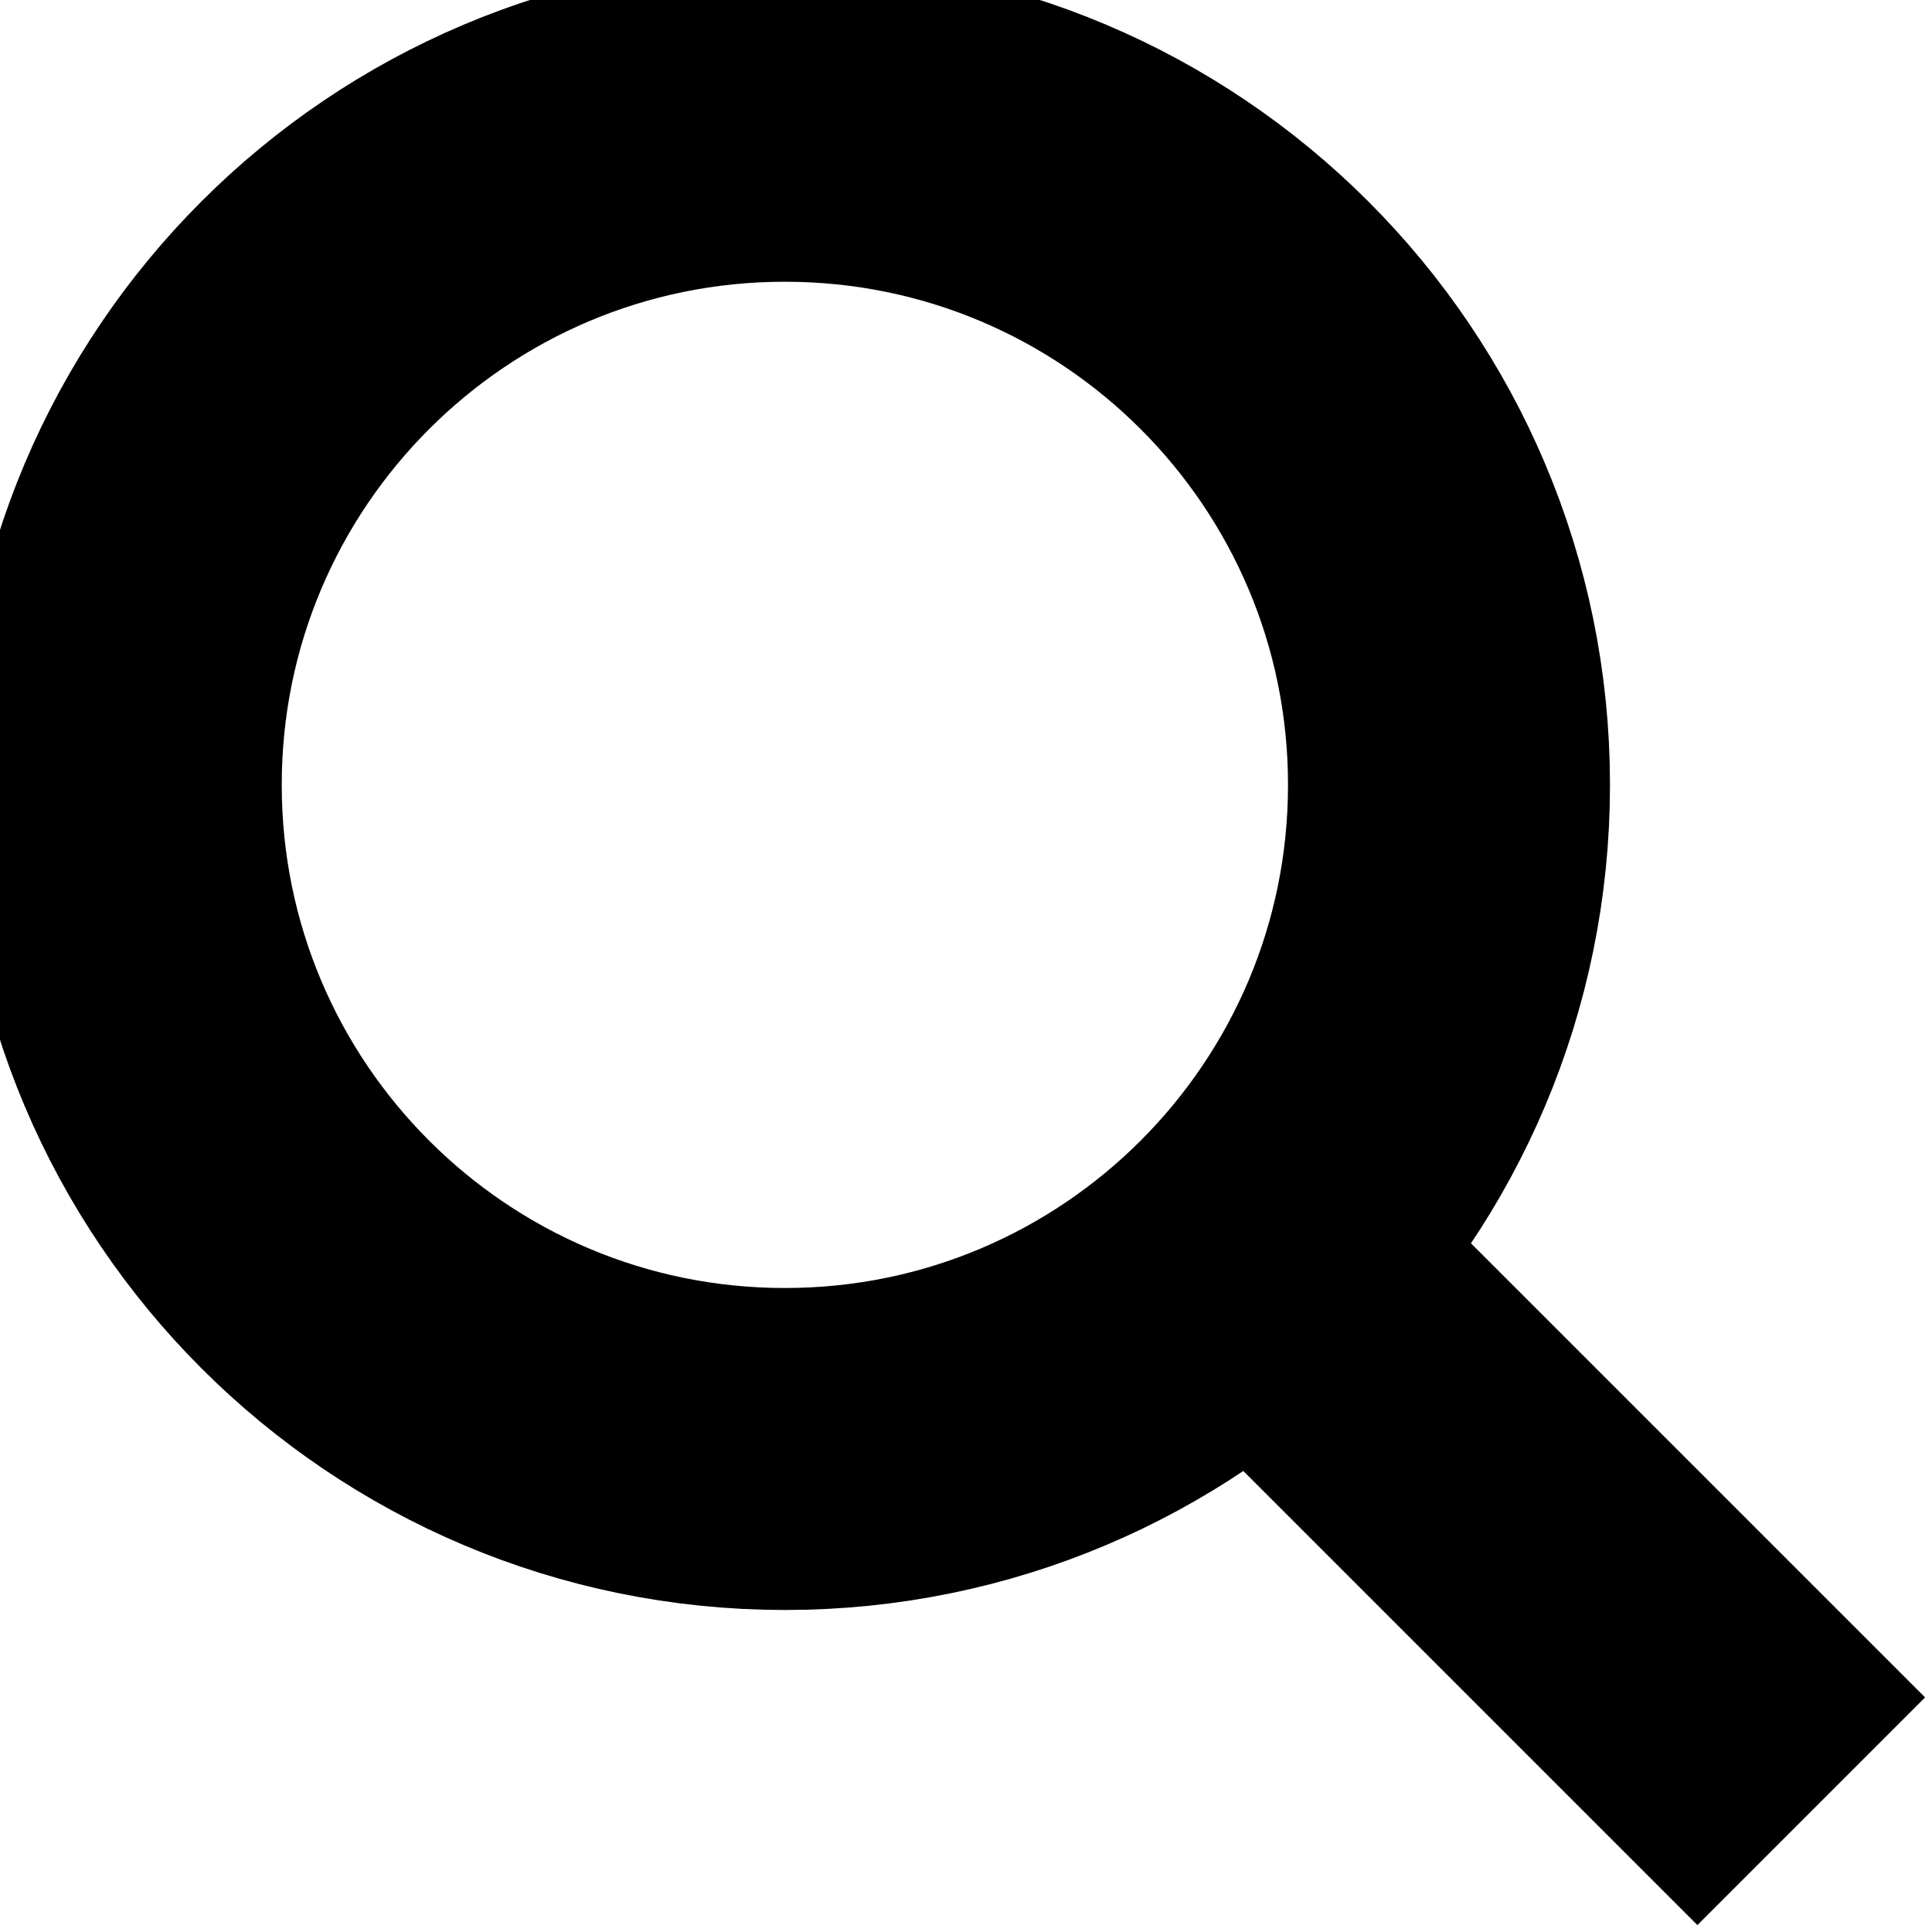
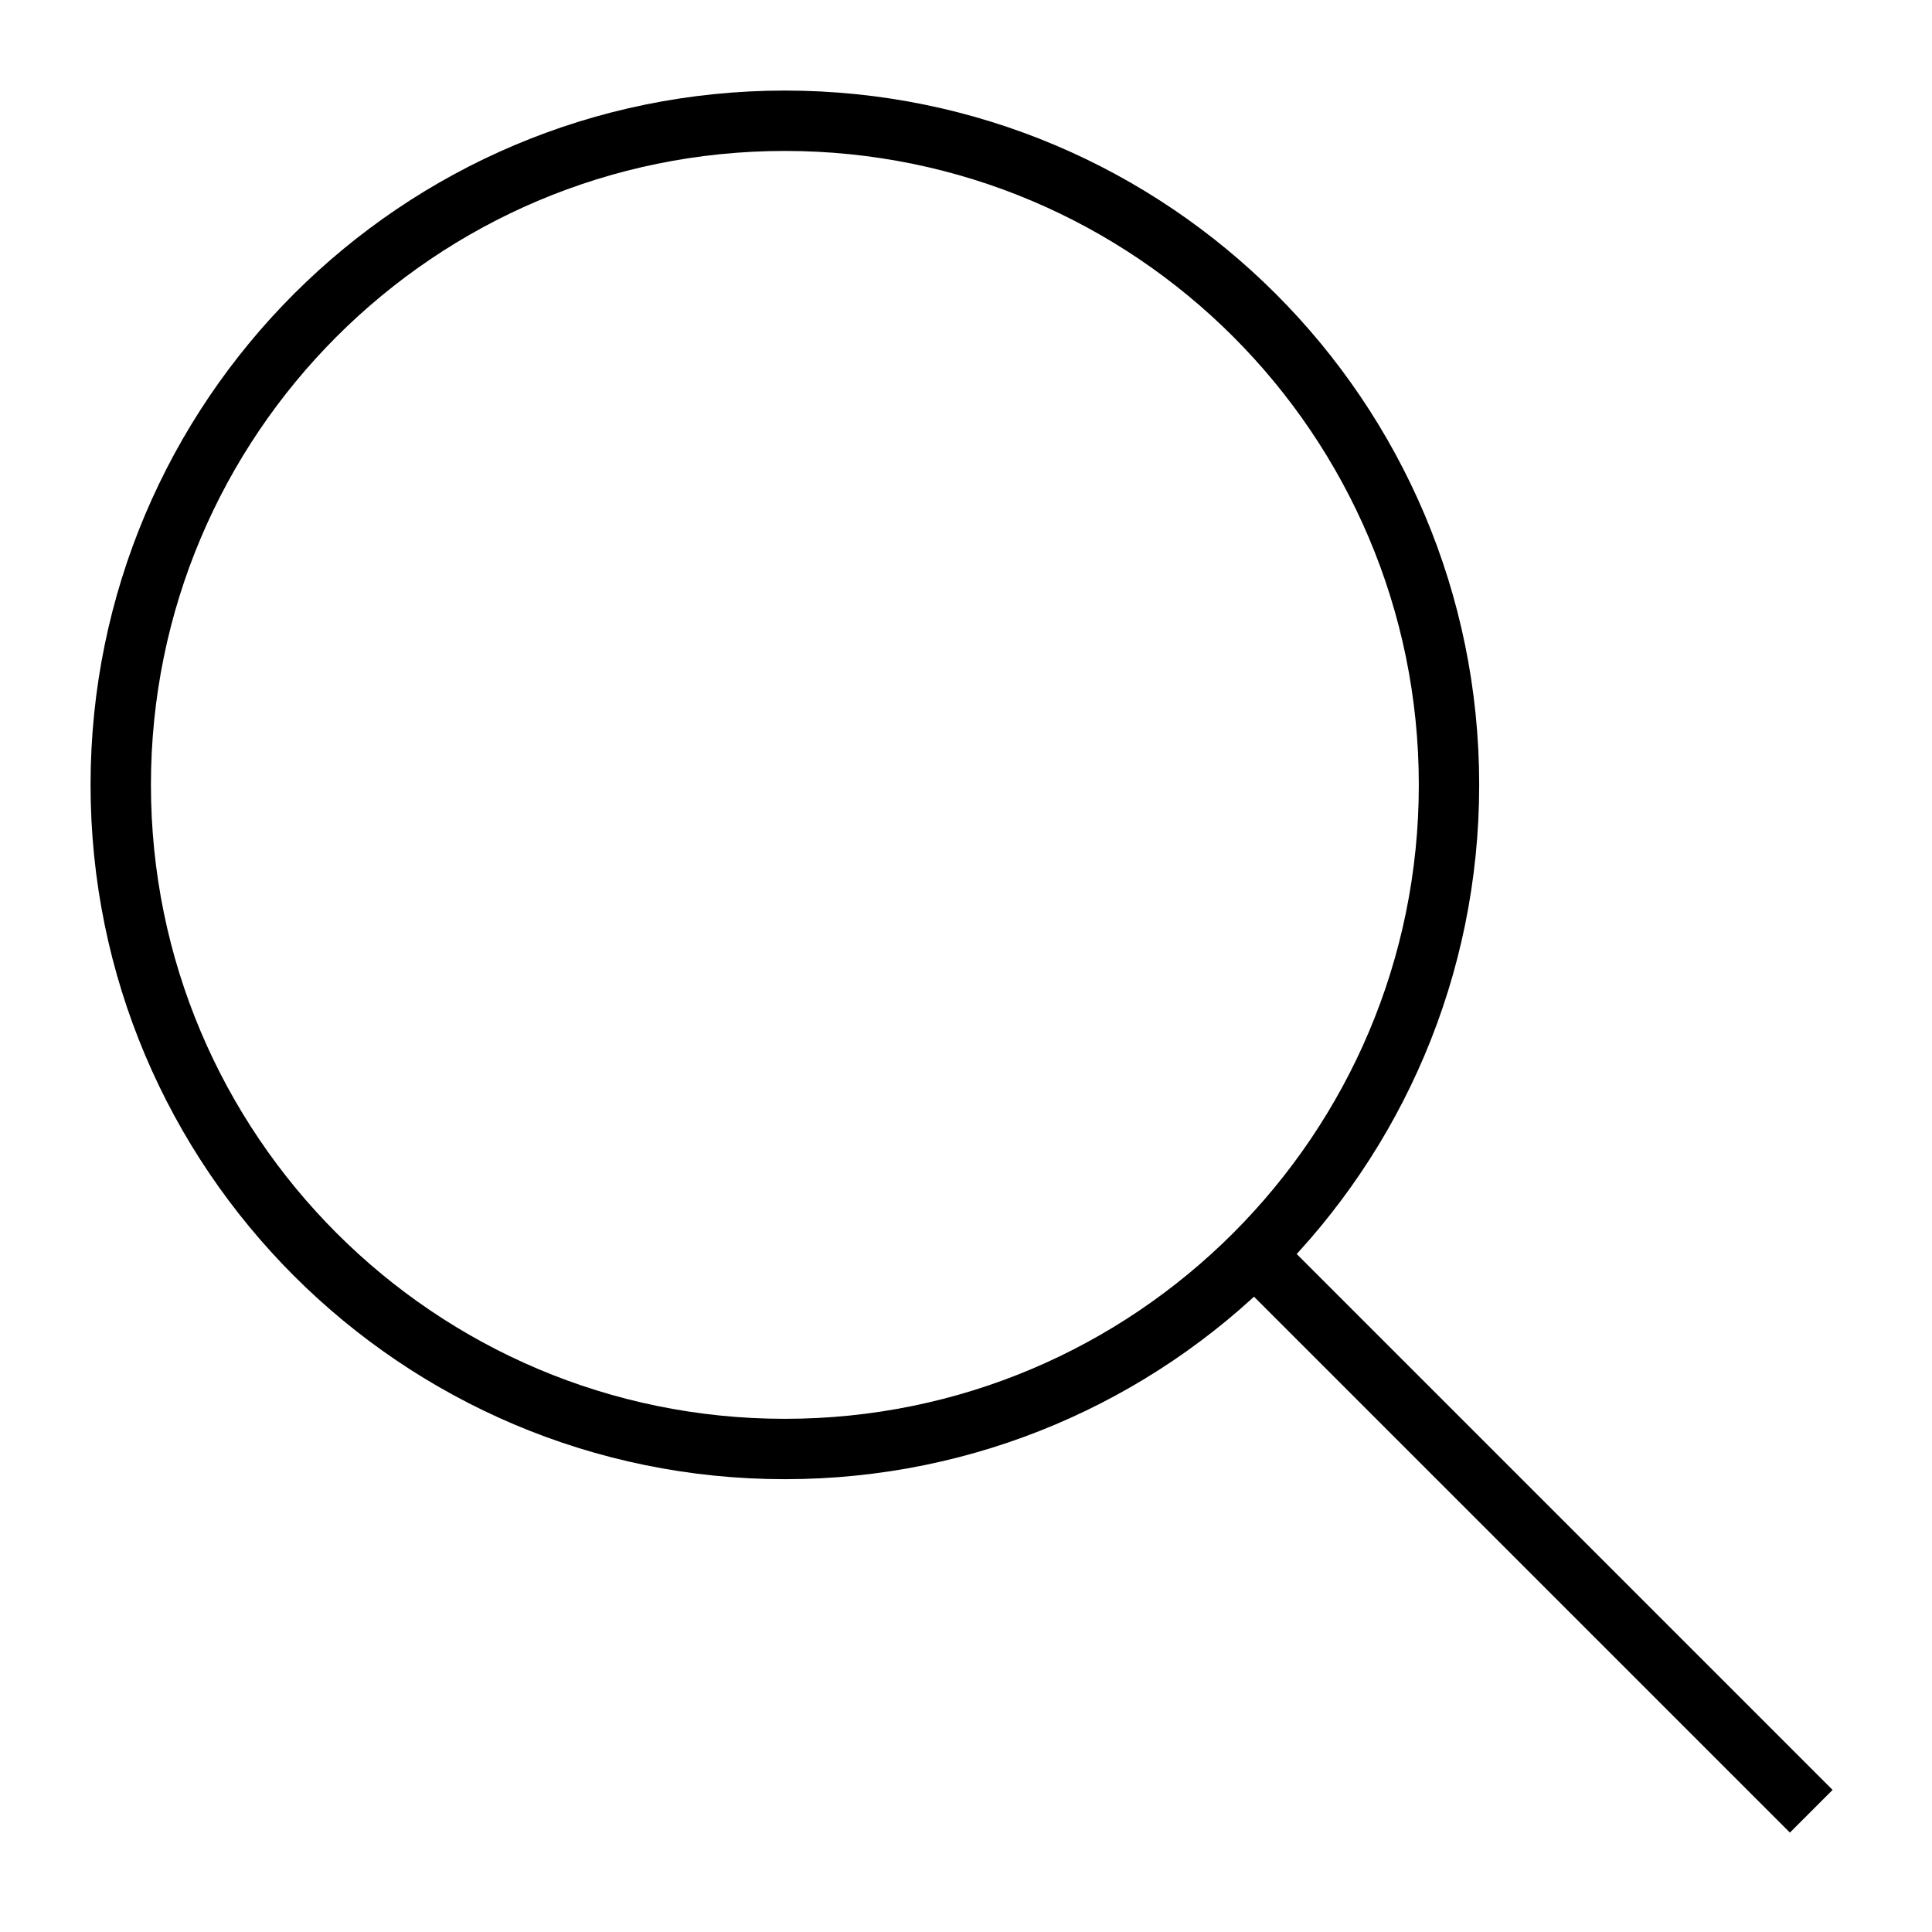
- <svg xmlns="http://www.w3.org/2000/svg" viewBox="0 0 32 32" aria-hidden="true" role="presentation" focusable="false" style="display: block; fill: none; stroke: currentcolor; stroke-width: 5.333; overflow: visible;">
+ <svg xmlns="http://www.w3.org/2000/svg" viewBox="0 0 32 32" aria-hidden="true" role="presentation" focusable="false" style="display: block; fill: none; stroke: currentcolor; overflow: visible;">
  <g fill="none">
    <path d="m13 24c6.075 0 11-4.925 11-11 0-6.075-4.925-11-11-11-6.075 0-11 4.925-11 11 0 6.075 4.925 11 11 11zm8-3 9 9" />
  </g>
</svg>
